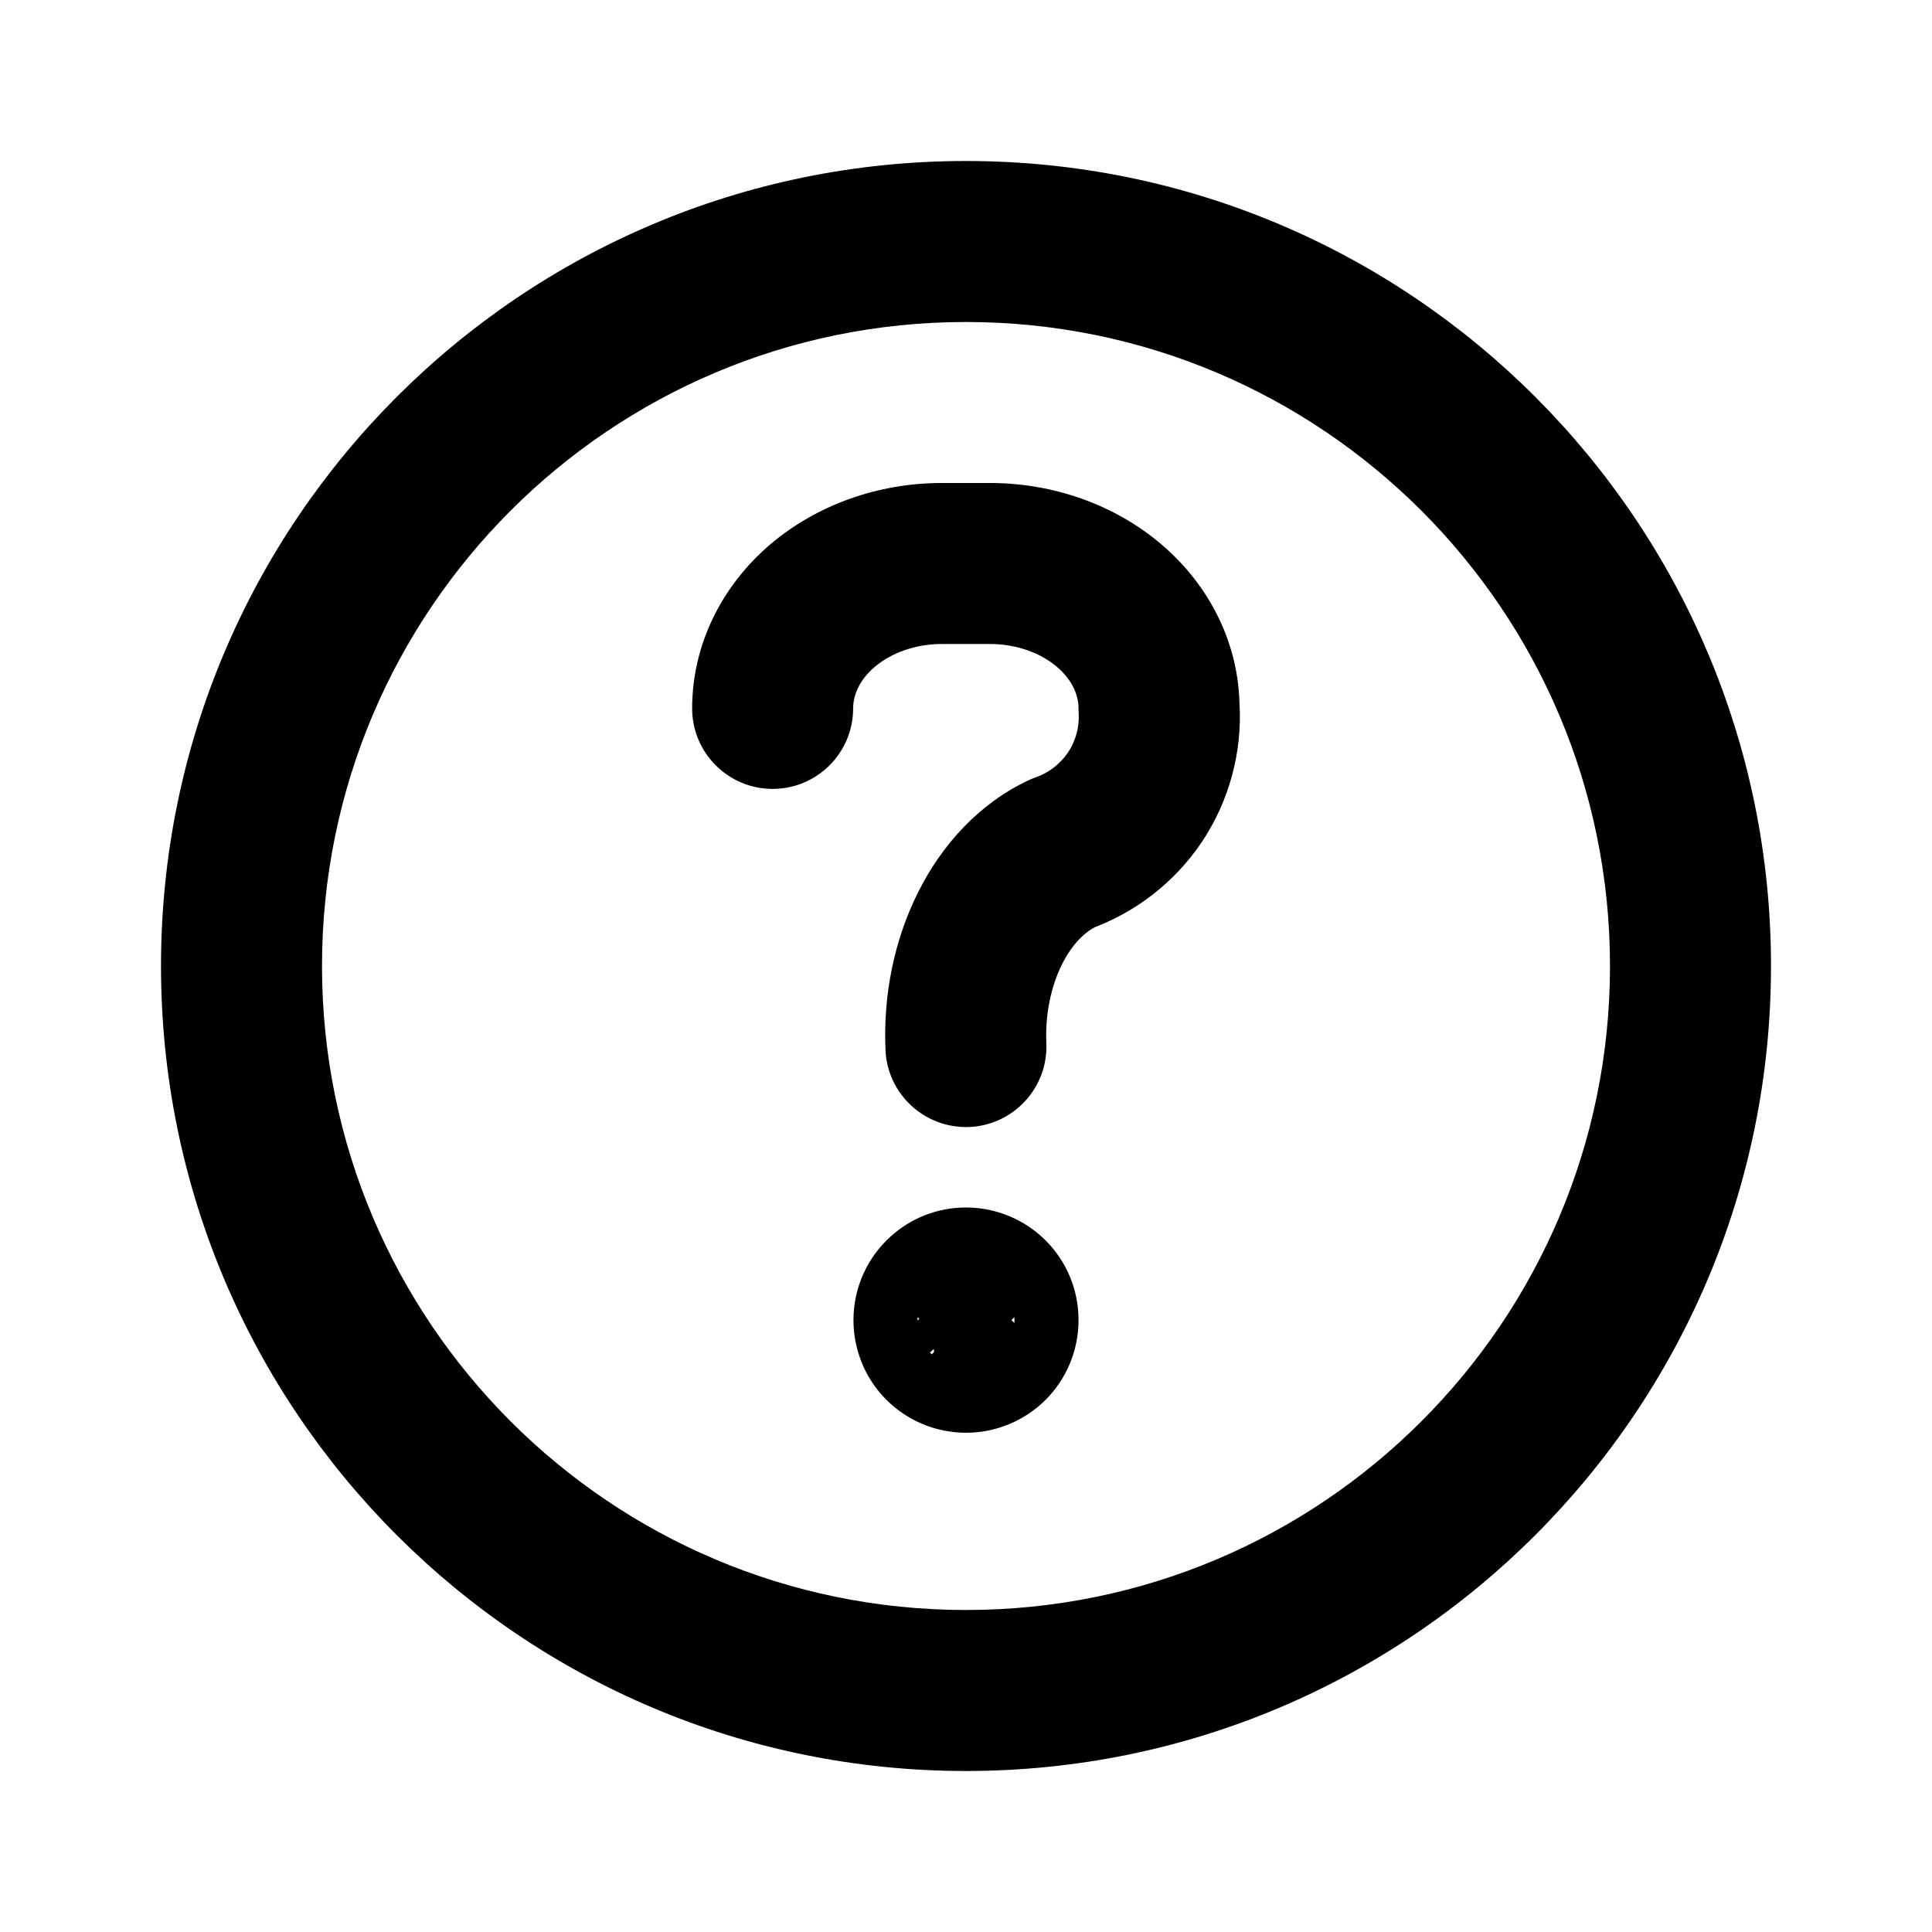
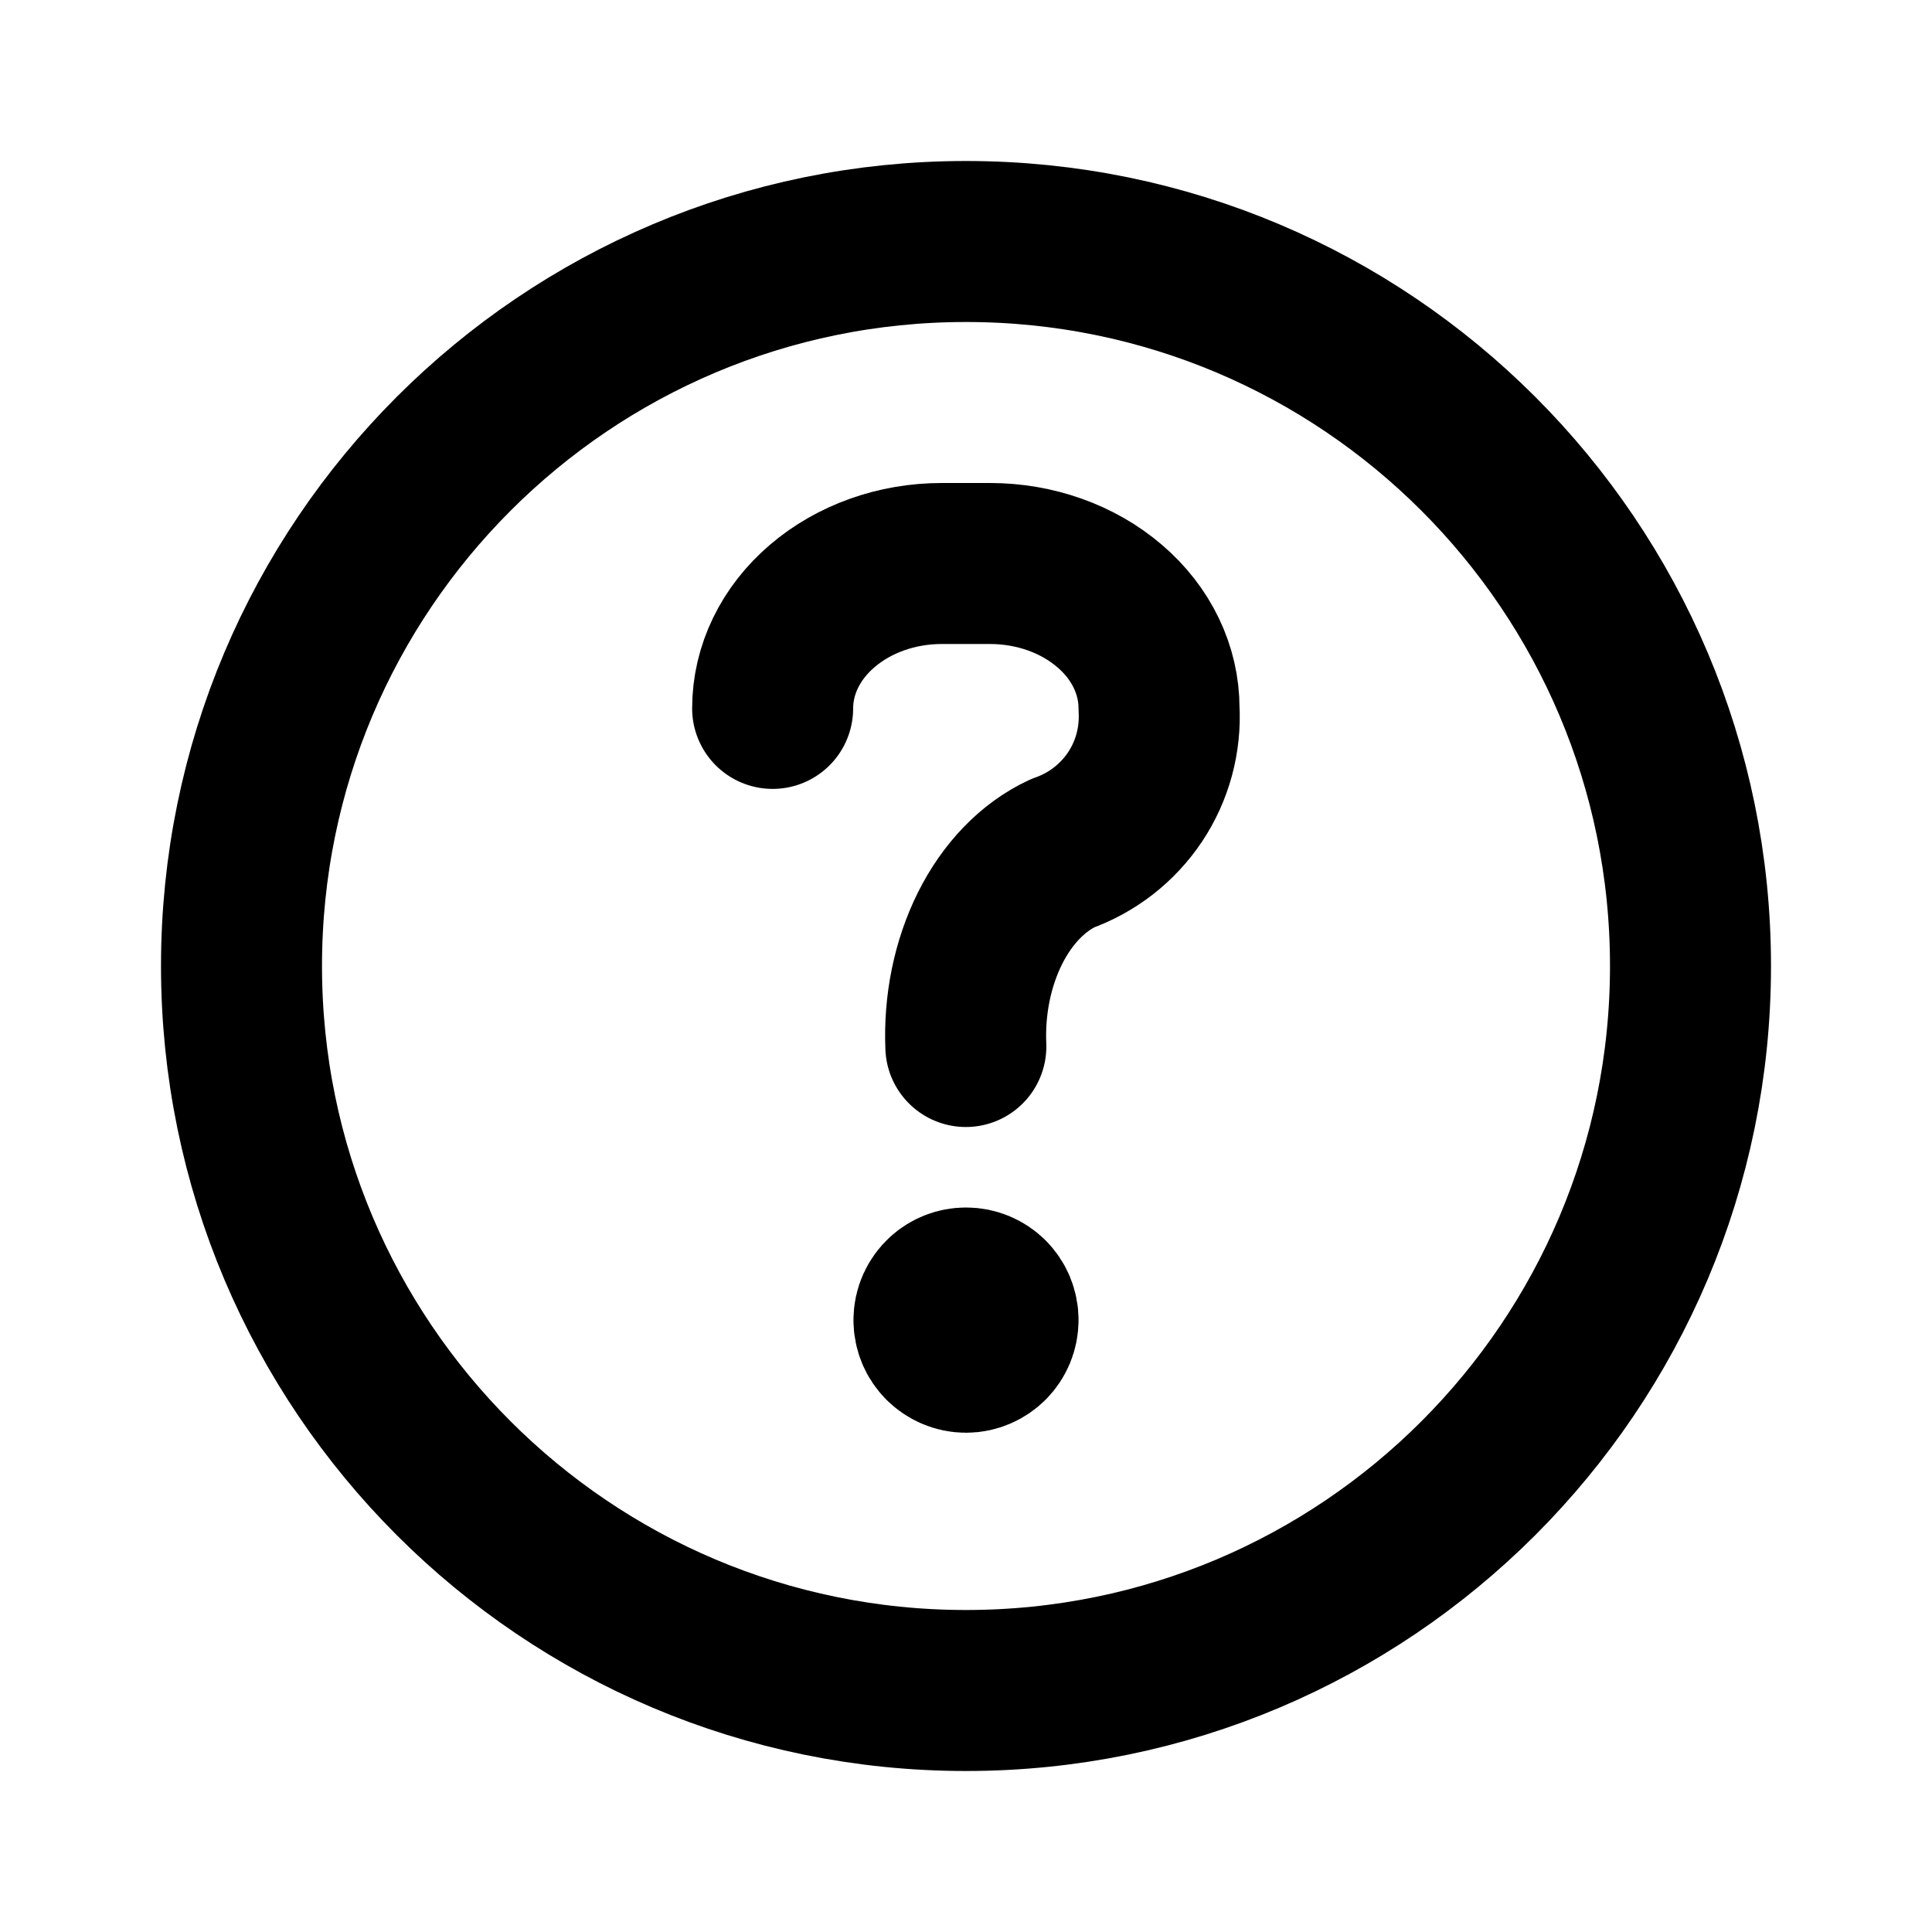
<svg xmlns="http://www.w3.org/2000/svg" width="12" height="12" viewBox="0 0 12 12" fill="none">
-   <path d="M4.299 4.4C4.299 4.676 4.523 4.9 4.799 4.9C5.075 4.9 5.299 4.676 5.299 4.4H4.299ZM5.849 3.5V3V3.5ZM7.199 4.4H6.699V4.414L6.7 4.428L7.199 4.4ZM6.599 5.3L6.433 4.828L6.41 4.837L6.387 4.847L6.599 5.3ZM5.5 6.521C5.511 6.797 5.745 7.011 6.021 7C6.296 6.988 6.511 6.755 6.499 6.479L5.5 6.521ZM6.141 8.058L6.495 7.705V7.705L6.141 8.058ZM5.299 4.4C5.299 4.321 5.335 4.226 5.432 4.143L4.781 3.384C4.485 3.638 4.299 4.002 4.299 4.4H5.299ZM5.432 4.143C5.532 4.058 5.681 4 5.849 4V3C5.461 3 5.076 3.132 4.781 3.384L5.432 4.143ZM5.849 4H6.149V3H5.849V4ZM6.149 4C6.318 4 6.467 4.058 6.566 4.143L7.217 3.384C6.923 3.132 6.538 3 6.149 3V4ZM6.566 4.143C6.663 4.226 6.699 4.321 6.699 4.4H7.699C7.699 4.002 7.514 3.638 7.217 3.384L6.566 4.143ZM6.7 4.428C6.705 4.515 6.682 4.601 6.634 4.673L7.466 5.228C7.634 4.975 7.716 4.675 7.699 4.372L6.7 4.428ZM6.634 4.673C6.585 4.745 6.515 4.8 6.433 4.828L6.765 5.772C7.051 5.671 7.297 5.48 7.466 5.228L6.634 4.673ZM6.387 4.847C6.083 4.99 5.85 5.246 5.702 5.543L6.596 5.99C6.664 5.854 6.748 5.783 6.812 5.753L6.387 4.847ZM5.702 5.543C5.553 5.841 5.485 6.183 5.5 6.521L6.499 6.479C6.491 6.297 6.529 6.125 6.596 5.99L5.702 5.543ZM5.801 8.699H6V7.699H5.801V8.699ZM6 8.699H6.199V7.699H6V8.699ZM6.301 8.199C6.301 8.288 6.262 8.368 6.201 8.423L5.532 7.68C5.391 7.807 5.301 7.993 5.301 8.199H6.301ZM6.201 8.423C6.148 8.47 6.077 8.5 6 8.5V7.5C5.82 7.5 5.655 7.568 5.532 7.68L6.201 8.423ZM6.372 7.865L6.238 7.717L5.495 8.386L5.628 8.534L6.372 7.865ZM6 8.5C5.917 8.5 5.841 8.466 5.787 8.412L6.495 7.705C6.369 7.579 6.193 7.5 6 7.5V8.5ZM5.787 8.412C5.734 8.358 5.699 8.282 5.699 8.199H6.699C6.699 8.006 6.621 7.831 6.495 7.705L5.787 8.412ZM6.354 8.553L6.495 8.412L5.787 7.705L5.646 7.846L6.354 8.553ZM5.699 8.199C5.699 8.117 5.734 8.041 5.787 7.987L6.495 8.694C6.621 8.568 6.699 8.392 6.699 8.199H5.699ZM5.787 7.987C5.841 7.933 5.917 7.899 6 7.899V8.899C6.193 8.899 6.369 8.82 6.495 8.694L5.787 7.987ZM5.646 8.553L5.787 8.694L6.495 7.987L6.354 7.846L5.646 8.553ZM6 7.899C6.083 7.899 6.159 7.933 6.213 7.987L5.505 8.694C5.631 8.82 5.807 8.899 6 8.899V7.899ZM6.213 7.987C6.266 8.041 6.301 8.117 6.301 8.199H5.301C5.301 8.392 5.379 8.568 5.505 8.694L6.213 7.987ZM5.646 7.846L5.505 7.987L6.213 8.694L6.354 8.553L5.646 7.846ZM10 6C10 8.209 8.209 10 6 10V11C8.761 11 11 8.761 11 6H10ZM6 10C3.791 10 2 8.209 2 6H1C1 8.761 3.239 11 6 11V10ZM2 6C2 3.791 3.791 2 6 2V1C3.239 1 1 3.239 1 6H2ZM6 2C8.209 2 10 3.791 10 6H11C11 3.239 8.761 1 6 1V2Z" fill="black" />
+   <path d="M4.799 4.4C4.799 4.161 4.91 3.932 5.107 3.764C5.304 3.595 5.571 3.5 5.849 3.5H6.149C6.428 3.5 6.695 3.595 6.892 3.764C7.089 3.932 7.199 4.161 7.199 4.4C7.21 4.595 7.158 4.788 7.05 4.95C6.941 5.113 6.783 5.235 6.599 5.3C6.415 5.386 6.257 5.55 6.149 5.766C6.041 5.983 5.988 6.24 5.999 6.5M6.199 8.199H6M6.199 8.199C6.199 8.144 6.177 8.094 6.141 8.058M6.199 8.199C6.199 8.254 6.177 8.304 6.141 8.34M5.801 8.199H6M5.801 8.199C5.801 8.141 5.826 8.088 5.867 8.051M5.801 8.199C5.801 8.254 5.823 8.304 5.859 8.34M6 8.199L5.867 8.051M6 8.199L6.141 8.058M6 8.199L6.141 8.34M6 8.199L5.859 8.34M5.867 8.051C5.902 8.019 5.949 8 6 8C6.055 8 6.105 8.022 6.141 8.058M6.141 8.34C6.105 8.376 6.055 8.399 6 8.399C5.945 8.399 5.895 8.376 5.859 8.34M10.5 6C10.5 8.485 8.485 10.5 6 10.5C3.515 10.5 1.5 8.485 1.5 6C1.5 3.515 3.515 1.5 6 1.5C8.485 1.5 10.5 3.515 10.5 6Z" stroke="black" stroke-linecap="round" stroke-linejoin="round" />
</svg>
